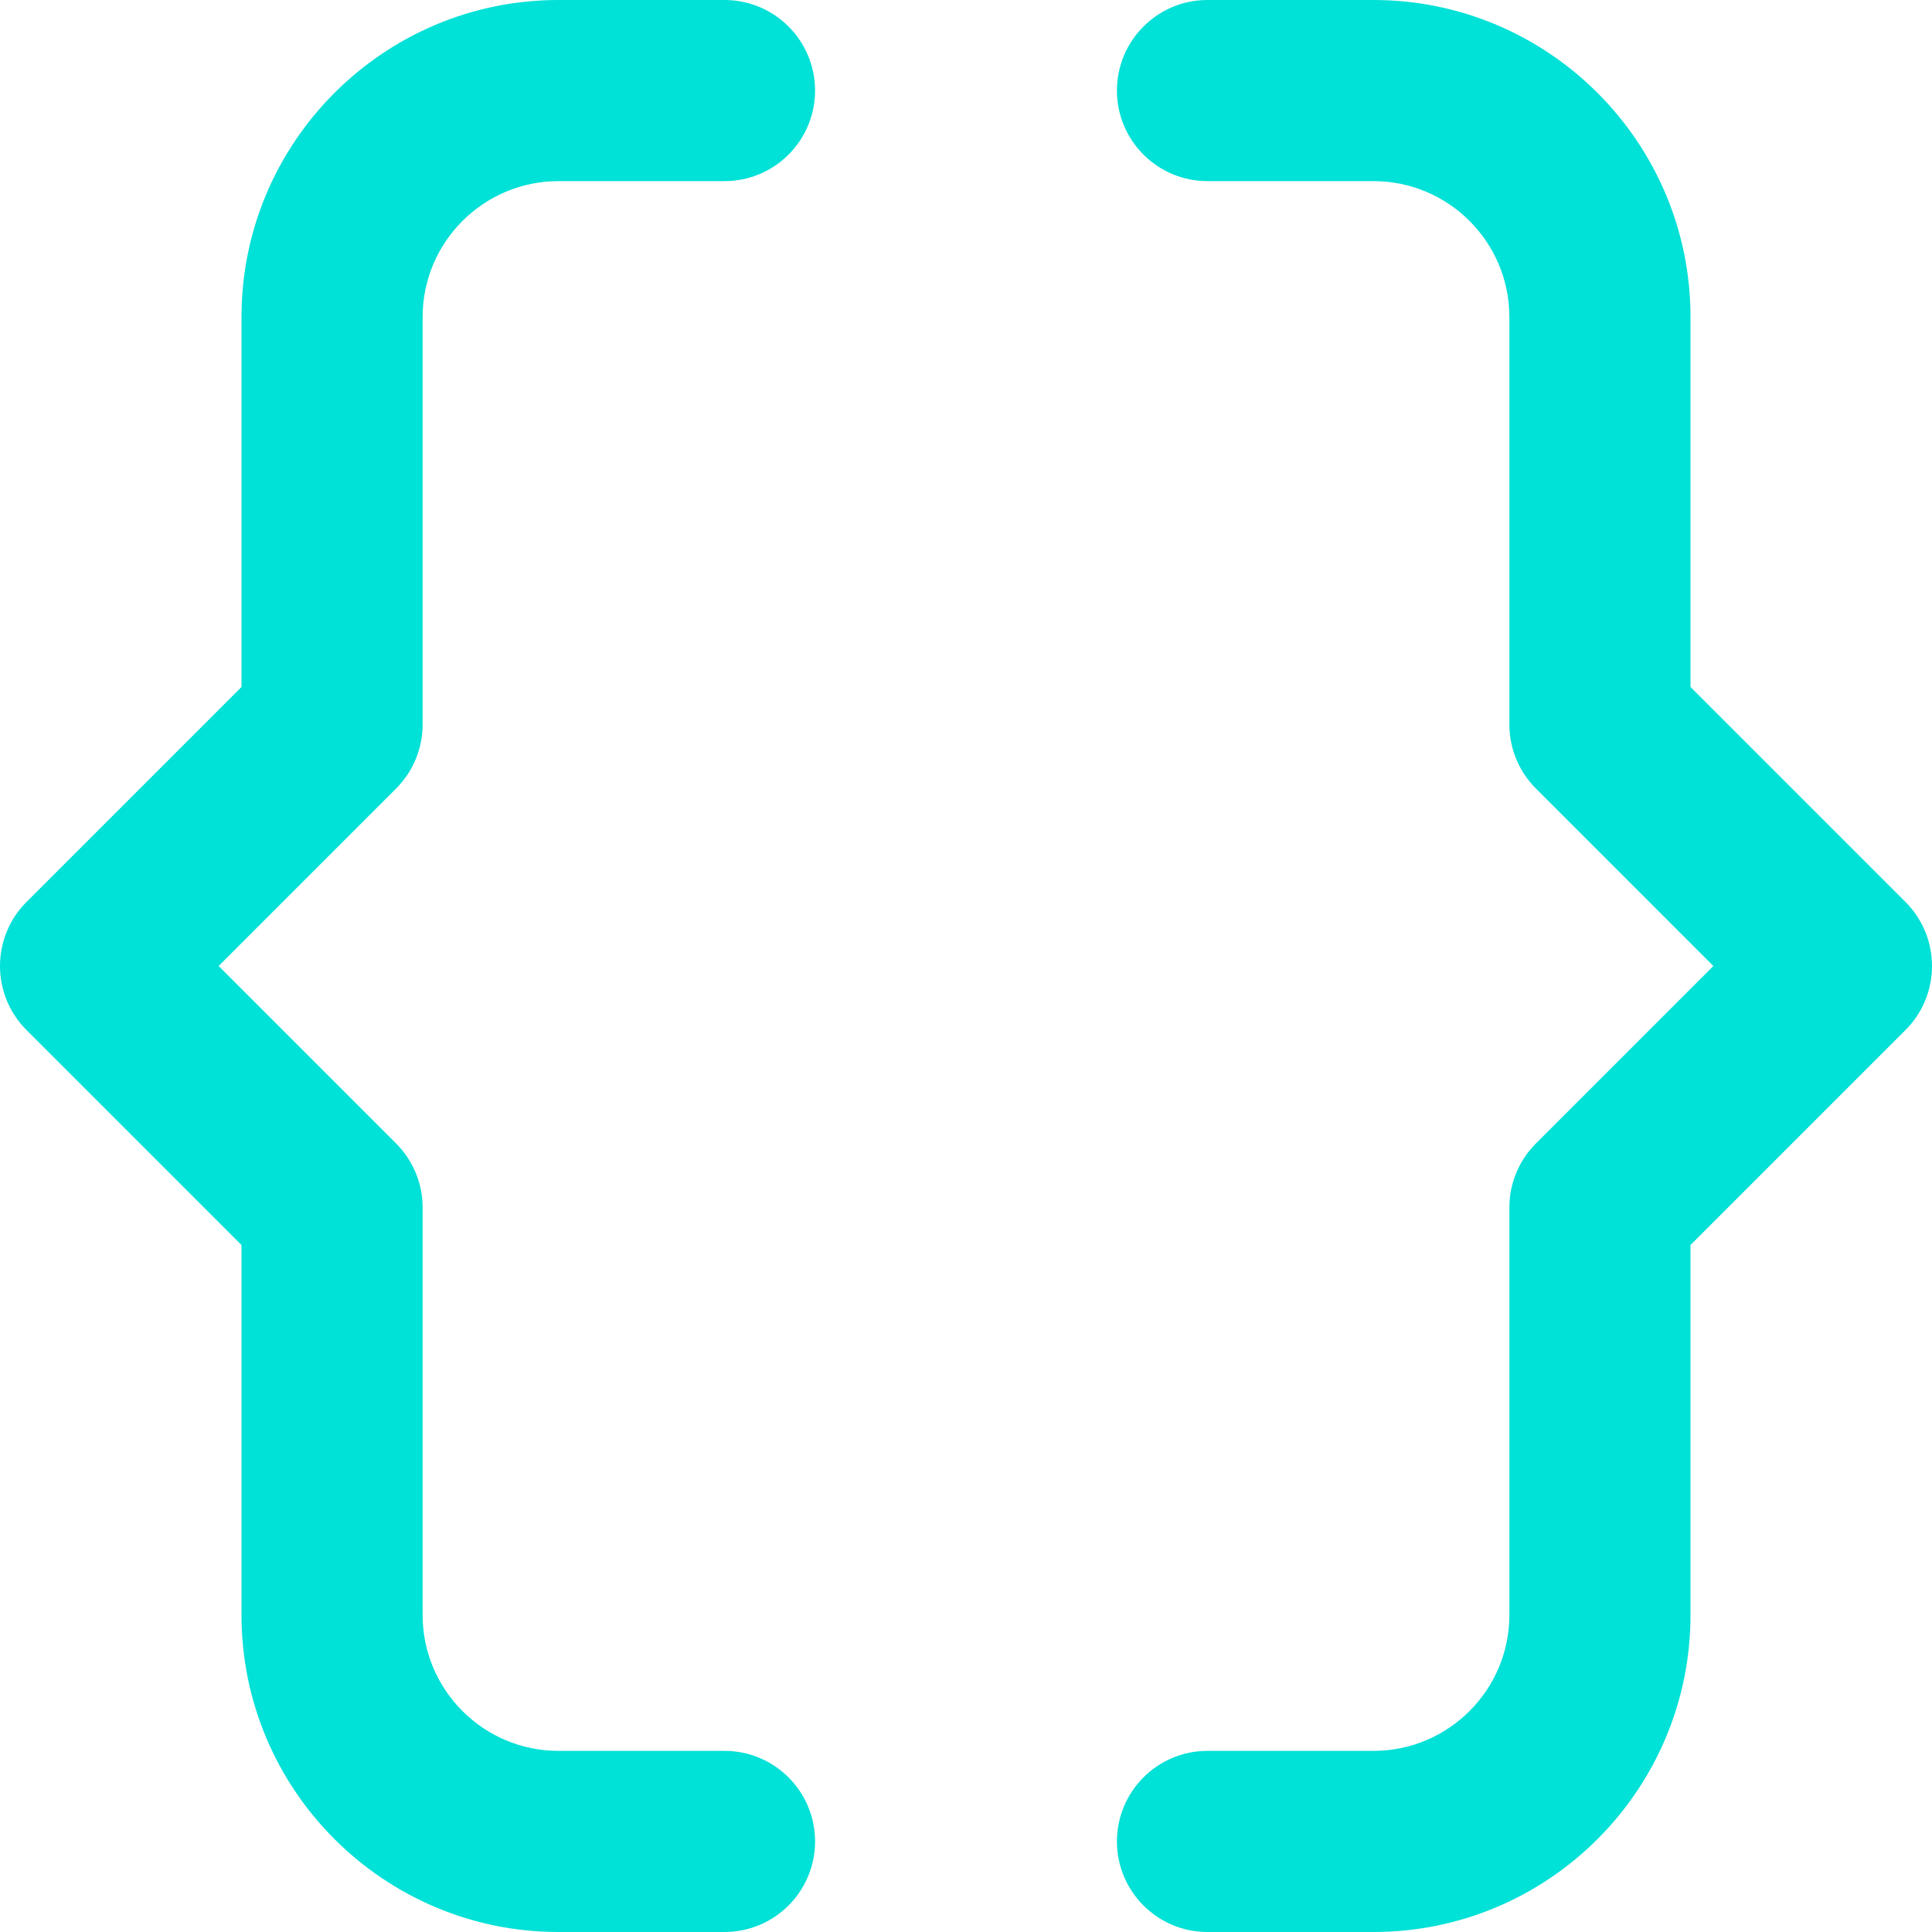
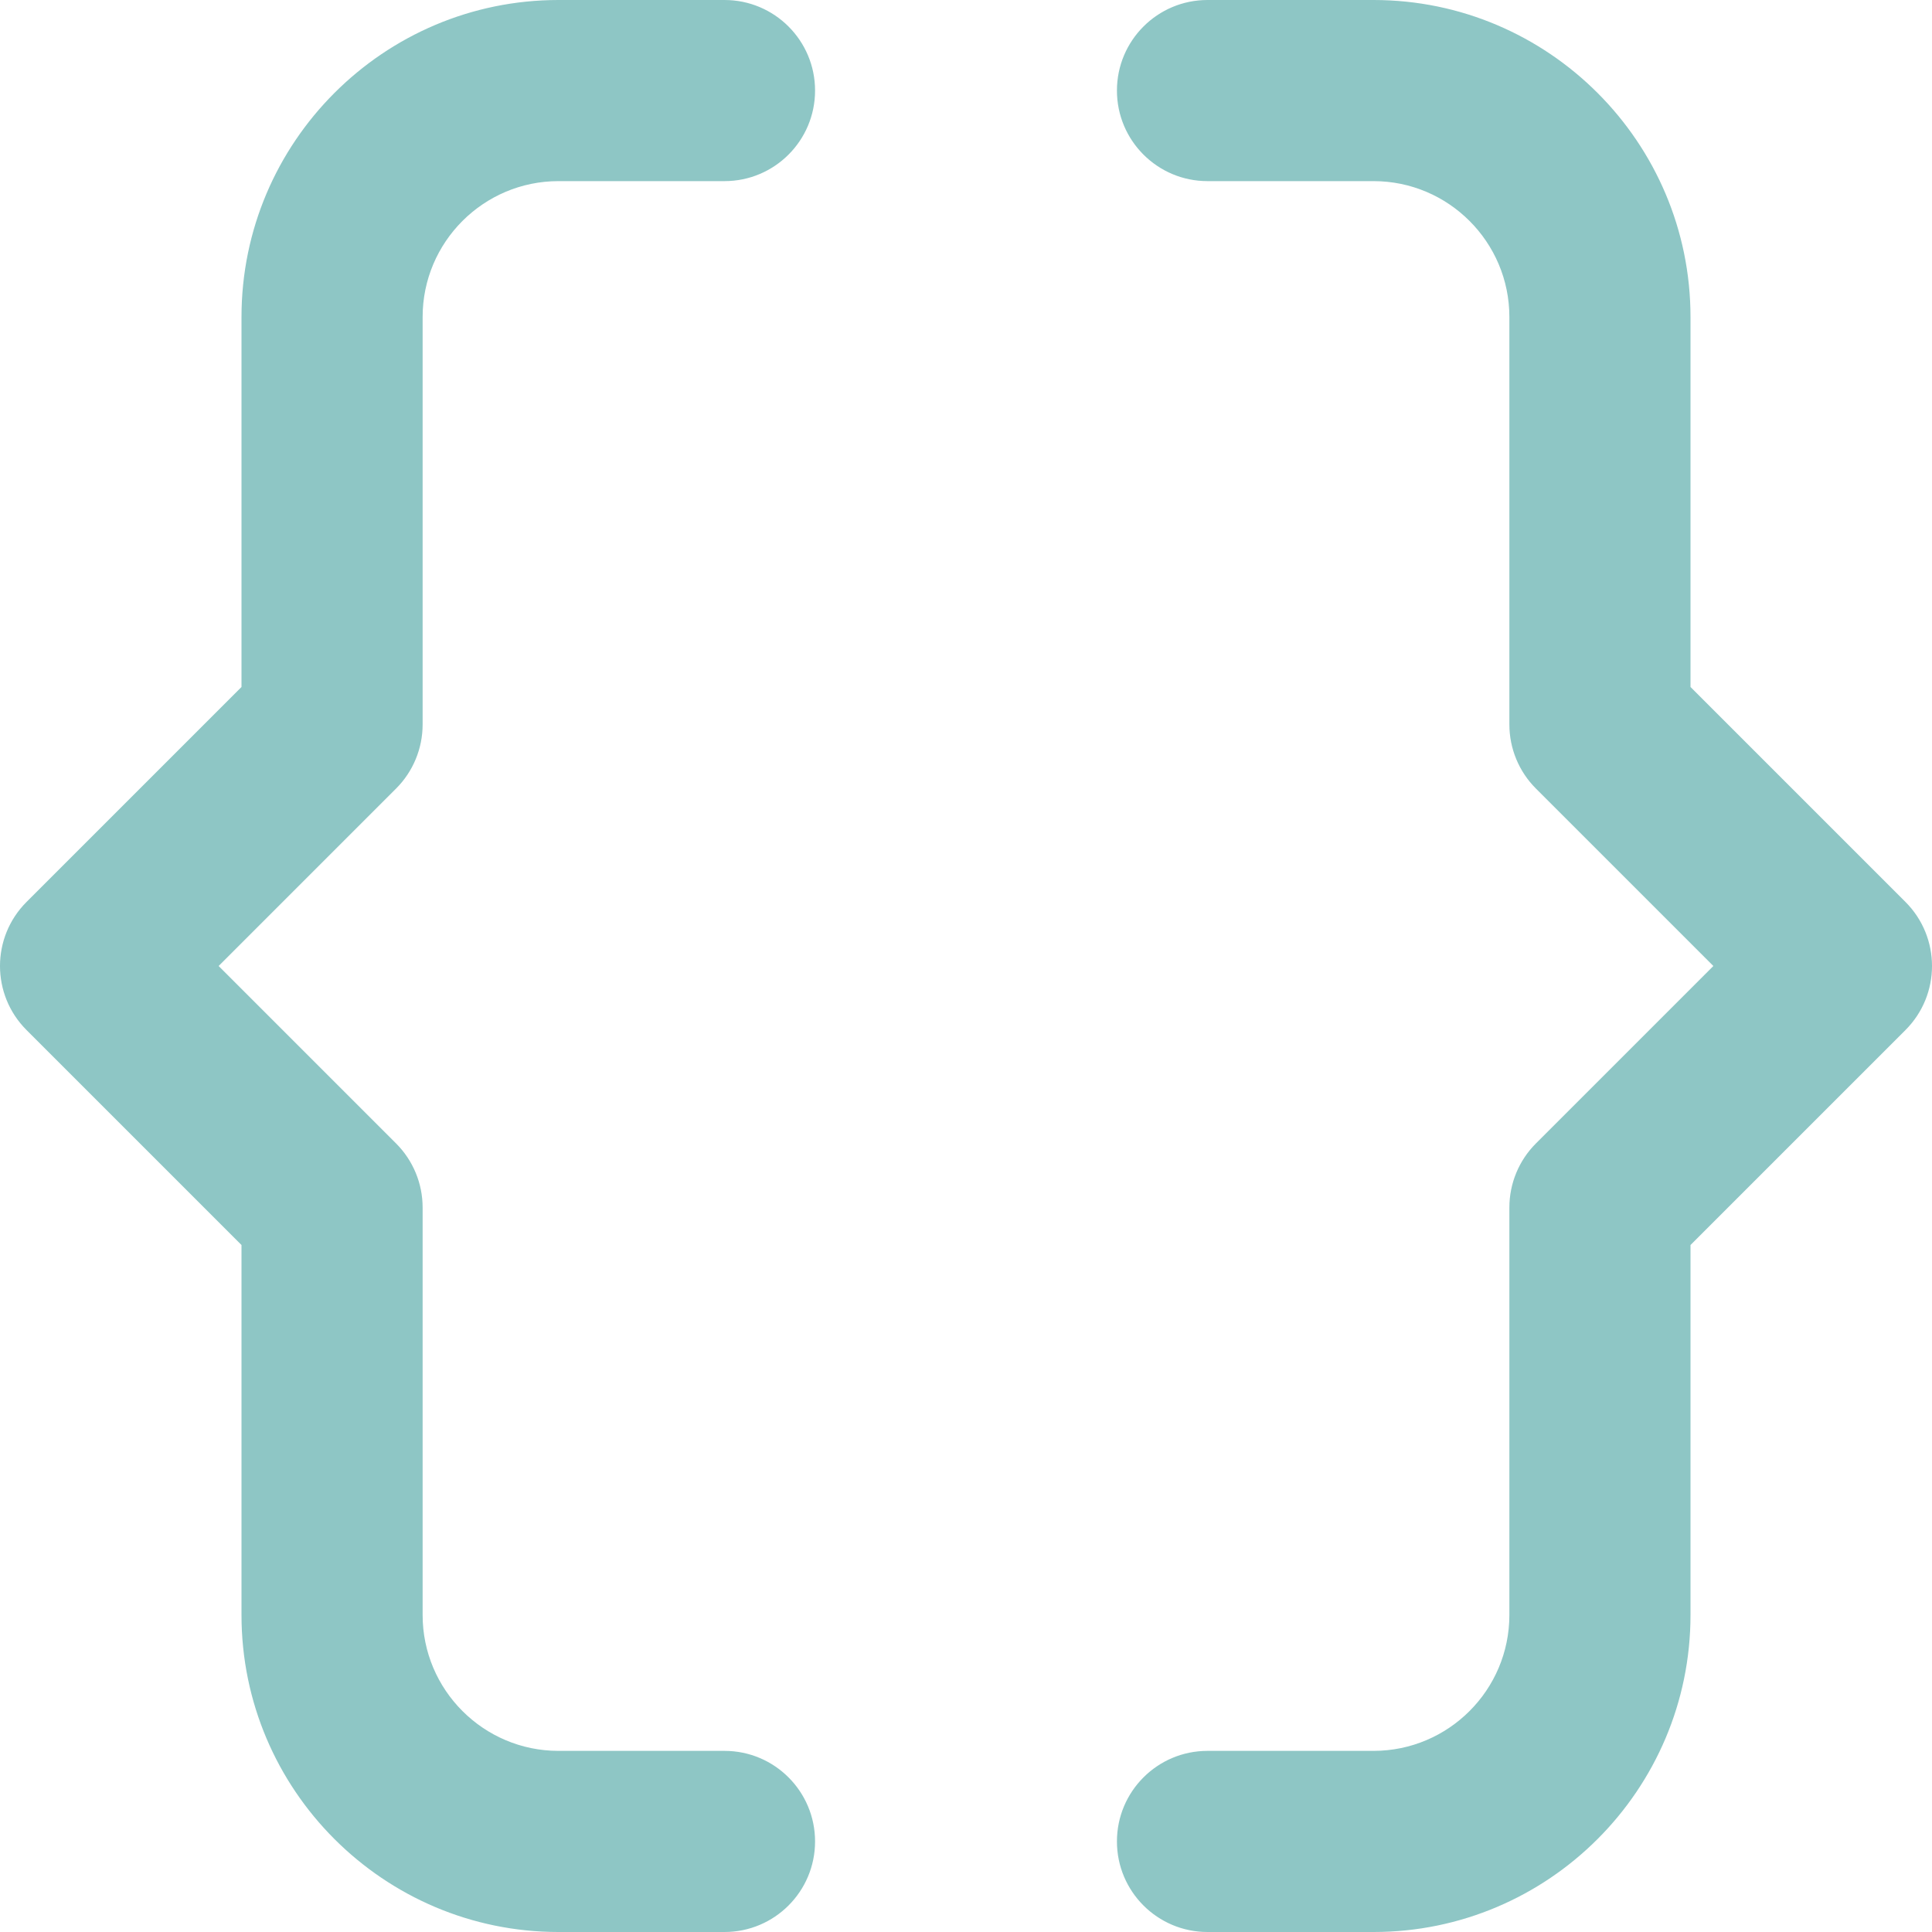
<svg xmlns="http://www.w3.org/2000/svg" id="Layer" enable-background="new 0 0 512 512" height="512" viewBox="0 0 512 512" width="512">
-   <g fill="#00e1d7">
+   <g fill="#8ec6c5">
    <path d="m364 512h-44c-13.255 0-24-10.745-24-24s10.745-24 24-24h44c19.851 0 36-16.149 36-36v-108c0-6.365 2.529-12.47 7.029-16.971l47.03-47.029-47.029-47.029c-4.501-4.501-7.03-10.606-7.03-16.971v-108c0-19.851-16.149-36-36-36h-44c-13.255 0-24-10.745-24-24s10.745-24 24-24h44c46.318 0 84 37.683 84 84v98.059l56.971 56.971c9.373 9.373 9.373 24.568 0 33.941l-56.971 56.97v98.059c0 46.317-37.682 84-84 84z" />
    <path d="m192 512h-44c-46.318 0-84-37.683-84-84v-98.059l-56.971-56.97c-9.373-9.373-9.373-24.568 0-33.941l56.971-56.971v-98.059c0-46.317 37.682-84 84-84h44c13.255 0 24 10.745 24 24s-10.745 24-24 24h-44c-19.851 0-36 16.149-36 36v108c0 6.365-2.529 12.47-7.029 16.971l-47.03 47.029 47.029 47.029c4.501 4.501 7.03 10.606 7.03 16.971v108c0 19.851 16.149 36 36 36h44c13.255 0 24 10.745 24 24s-10.745 24-24 24z" />
  </g>
</svg>
